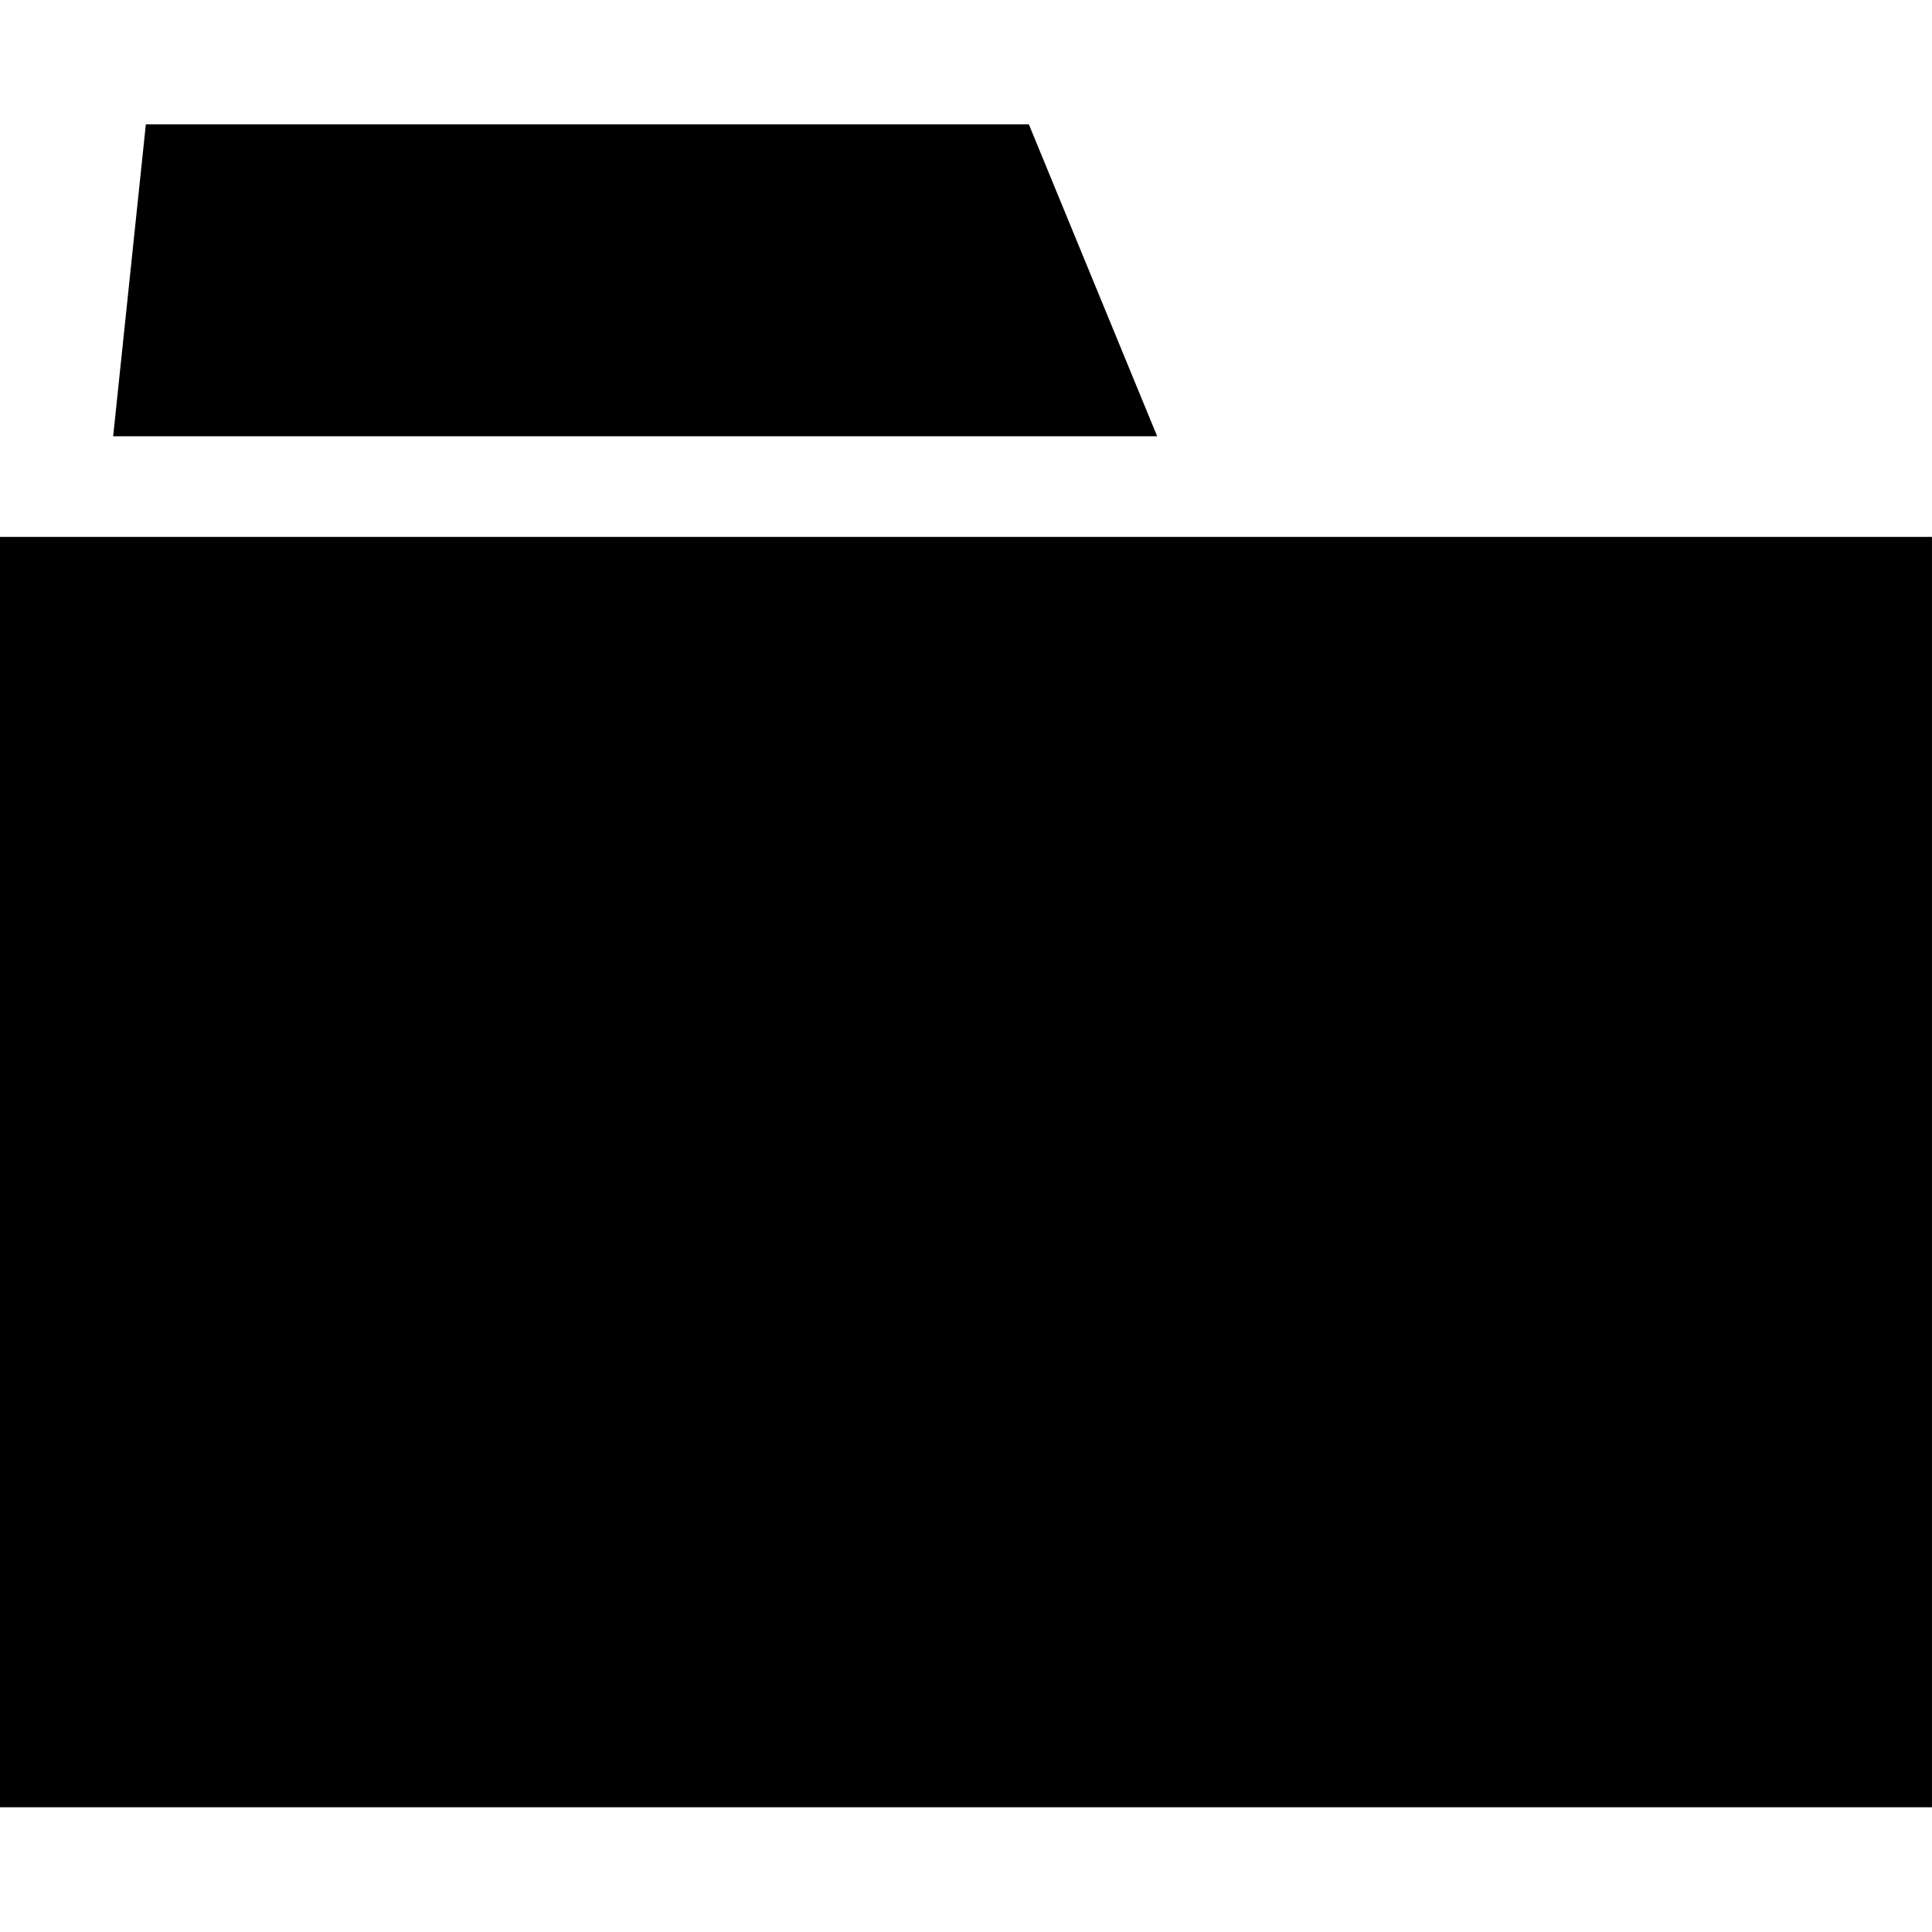
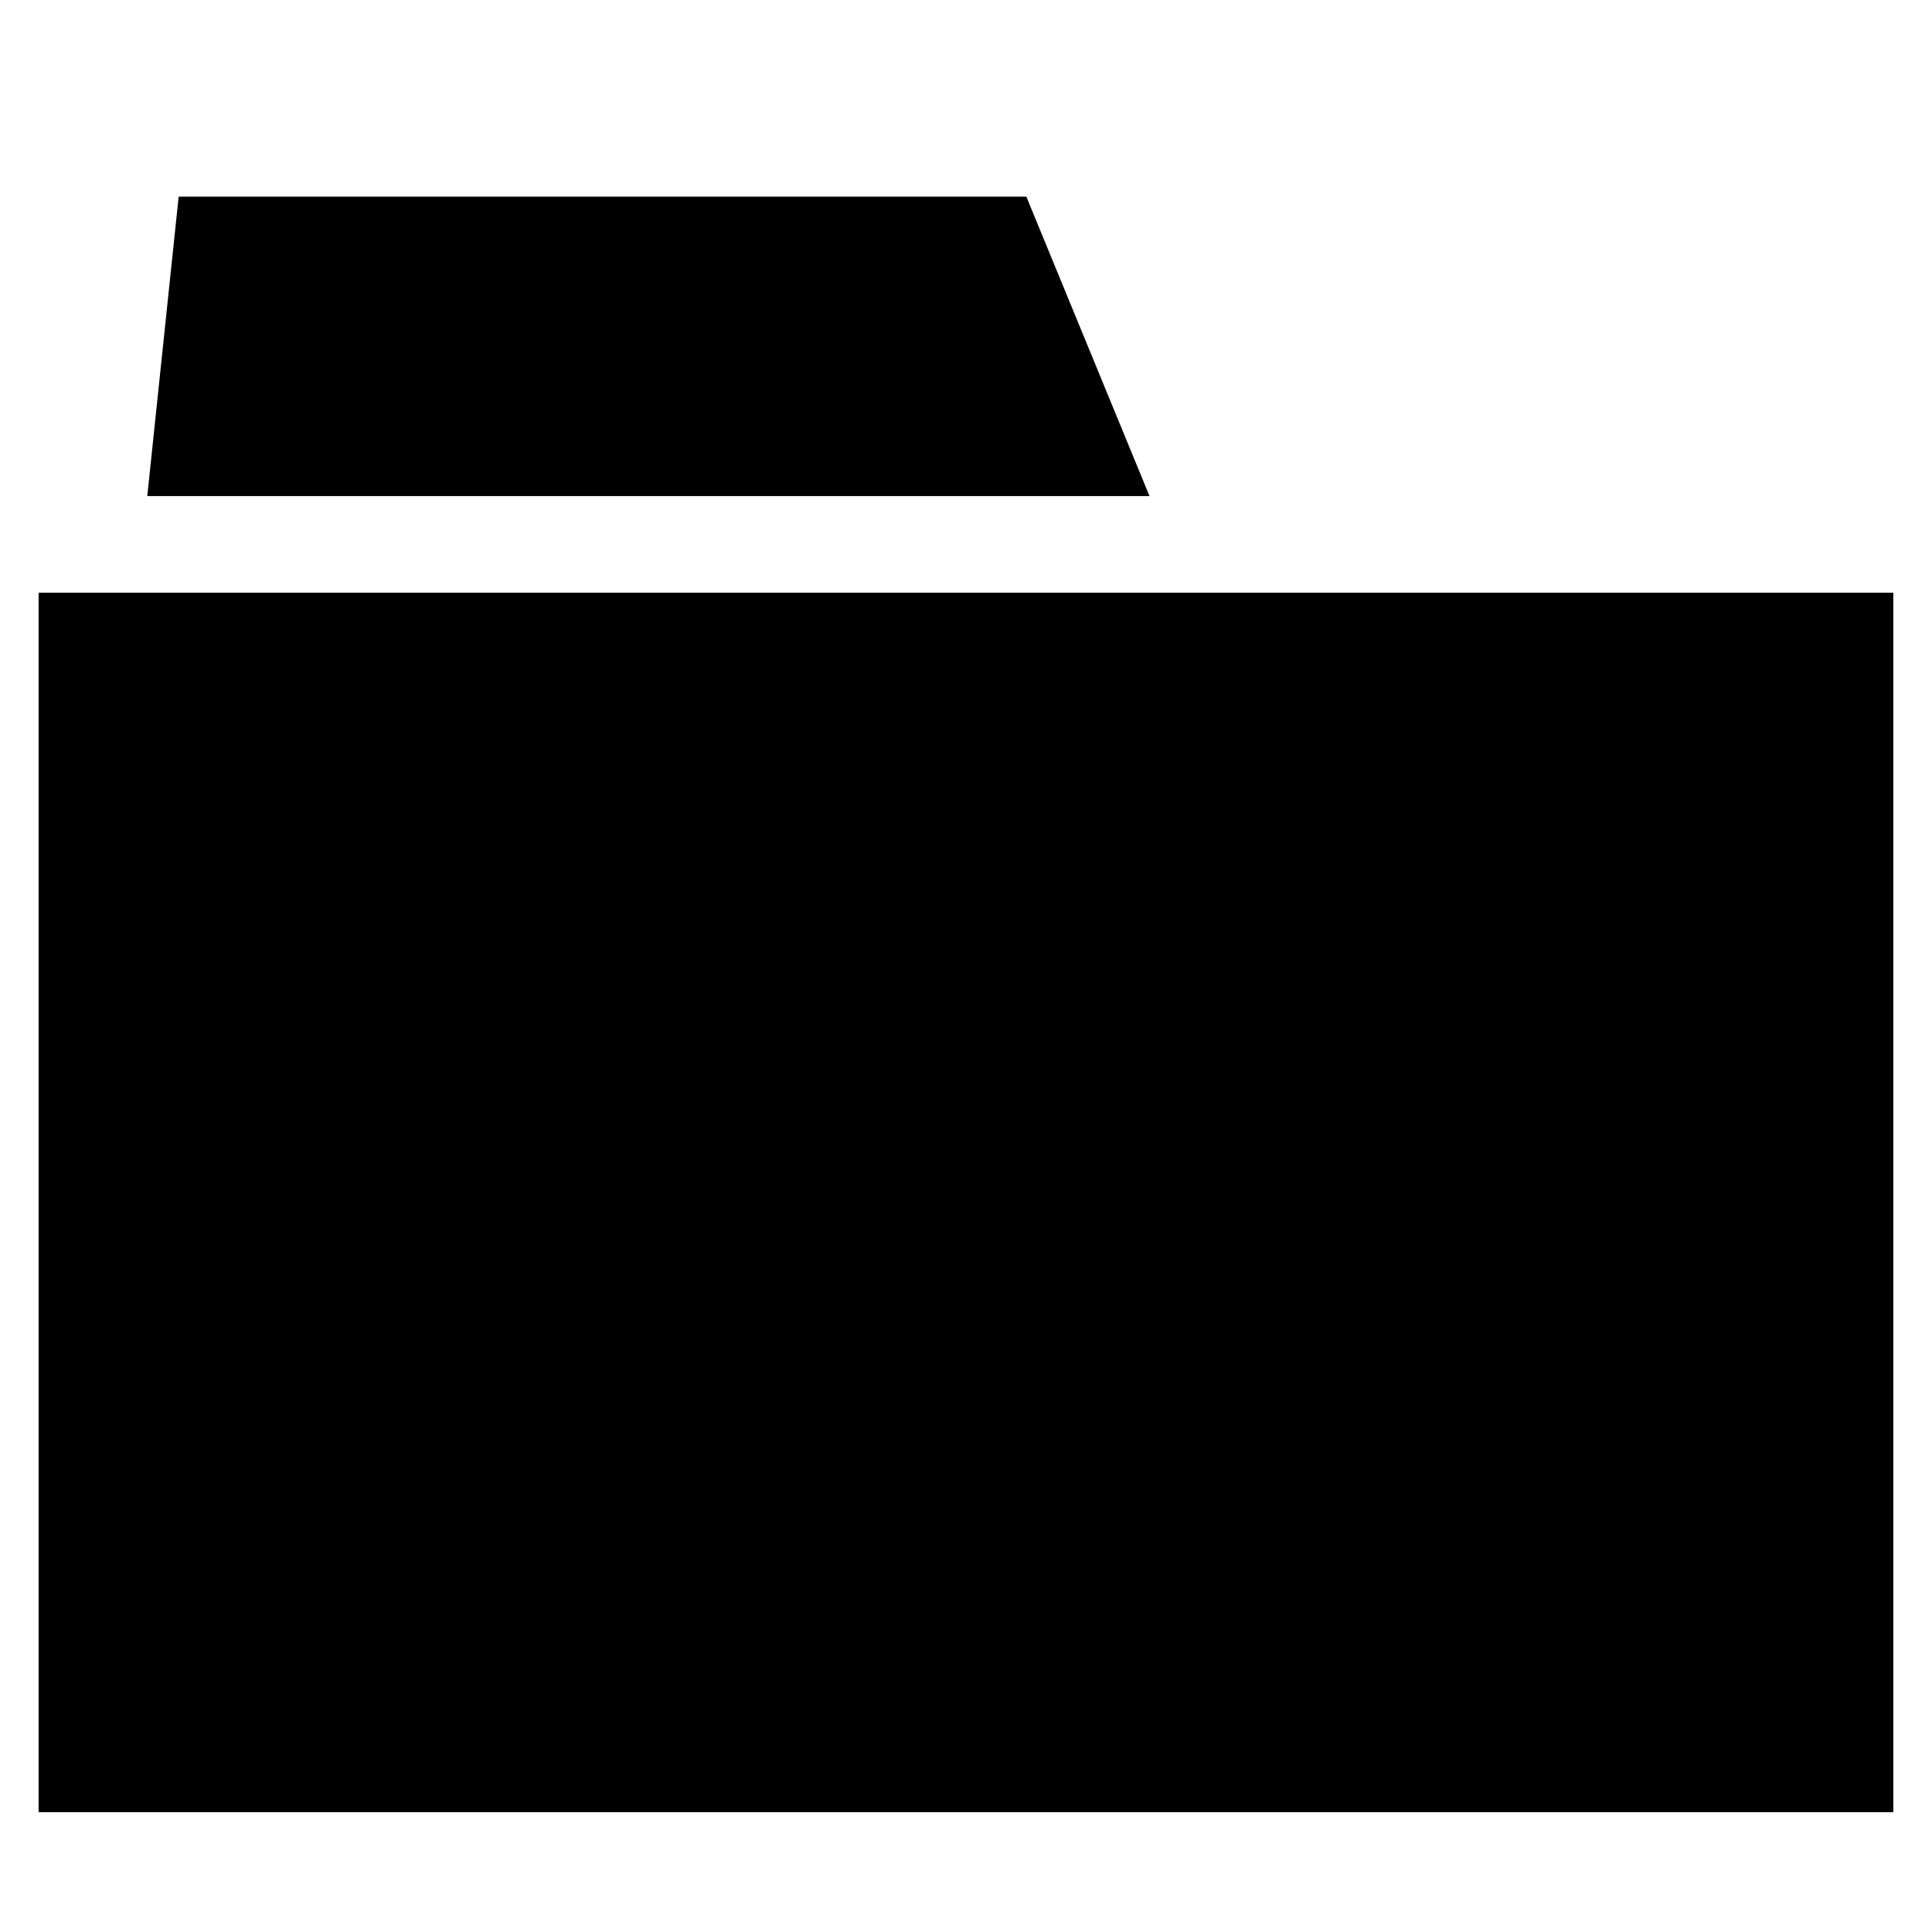
<svg xmlns="http://www.w3.org/2000/svg" version="1.1" id="svg3888" height="1000" width="1000">
  <defs id="defs3890" />
-   <g transform="translate(0,-52.36218)" id="layer1">
+   <g transform="matrix(0.96,0,0,0.96,20.00001,-10.26787)" id="layer1">
    <g transform="matrix(40.88702,0,0,40.88702,2575.176,-58573.169)" id="g3582" style="display:inline">
      <g id="g6774" style="display:inline" transform="matrix(1.019062,0,0,1.019062,-301.6157,225.8882)">
        <rect ry="0" y="1185.359" x="234.169" height="24" width="24" id="rect10385" style="fill:none;stroke:none" />
        <path d="m 234.169,1192.028 0,15.781 24,0 0,-15.781 z m 1.812,-5.125 -0.406,3.875 12.969,0 -1.594,-3.875 z" style="fill:#000000;stroke:none" id="path5736" />
      </g>
    </g>
  </g>
</svg>
